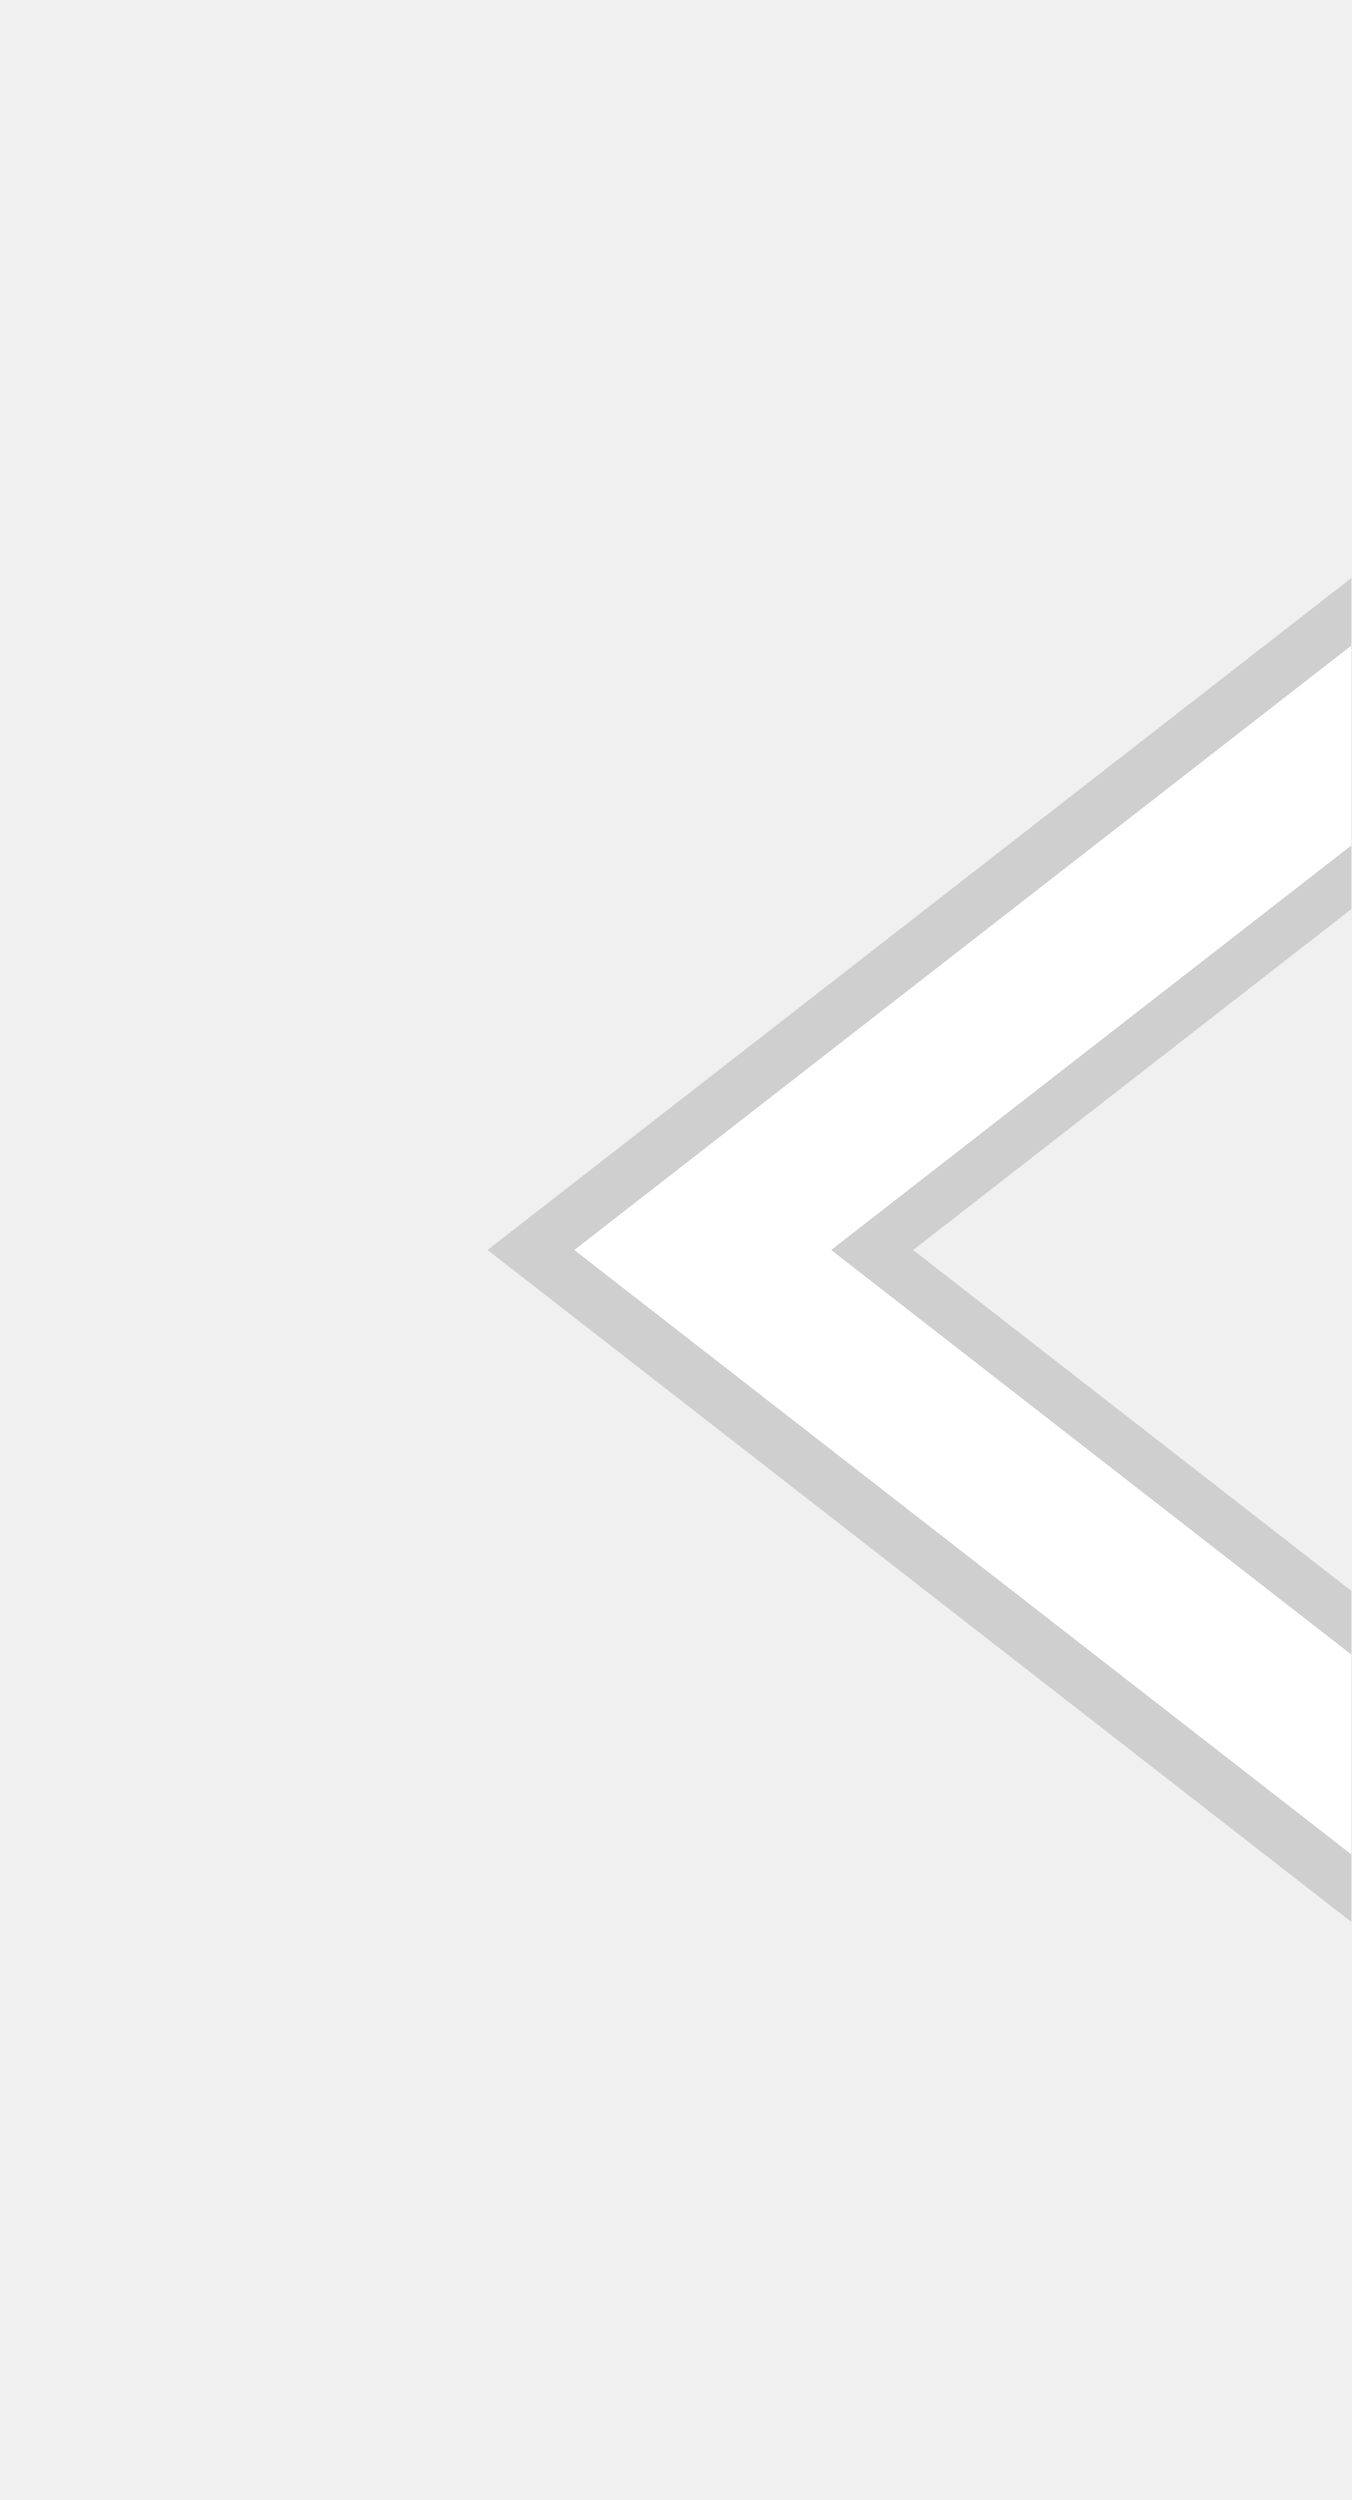
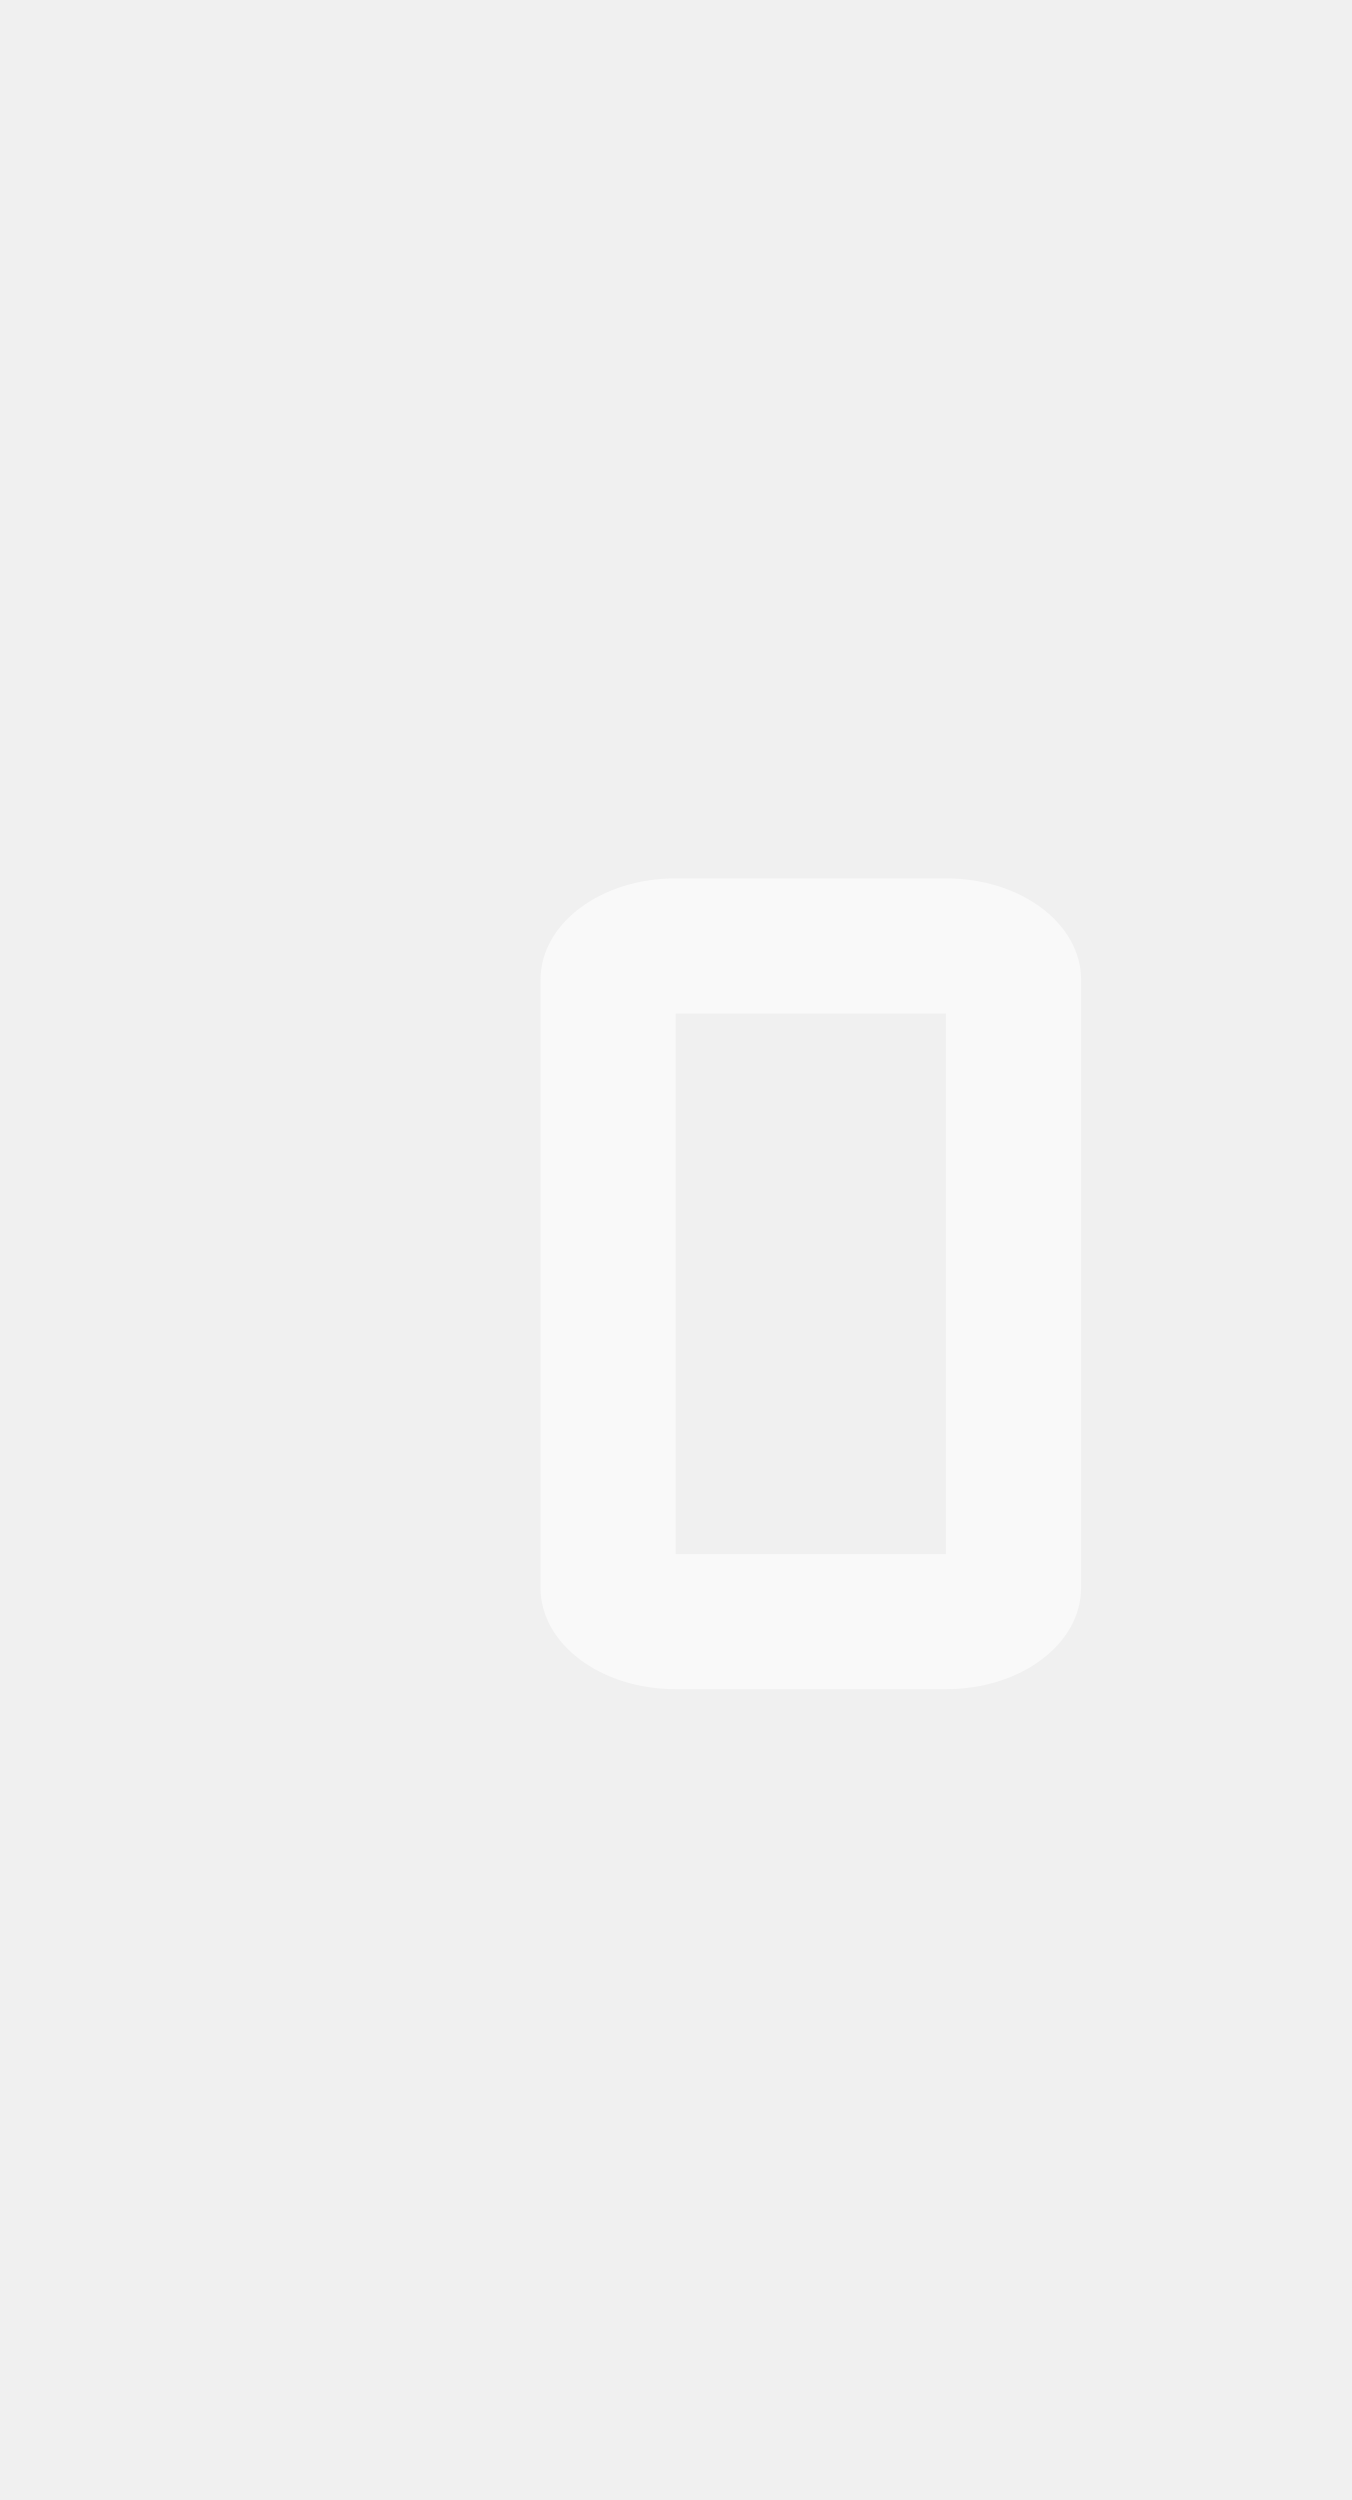
- <svg xmlns="http://www.w3.org/2000/svg" width="20" height="37" id="svg2" version="1.1">
-   <defs id="defs4">
-     <clipPath clipPathUnits="userSpaceOnUse" id="clipPath4219">
-       <rect y="1015.362" x="20" height="37" width="20" id="rect4221" style="opacity:0.12;color:#000000;fill:#ff00ff;fill-opacity:1;fill-rule:nonzero;stroke:none;stroke-width:1;marker:none;visibility:visible;display:inline;overflow:visible;enable-background:accumulate" />
+ <svg xmlns="http://www.w3.org/2000/svg" width="20" height="37">
+   <defs>
+     <clipPath>
+       <rect y="1015.36" x="20" height="37" width="20" opacity="0.12" fill="#ff00ff" color="#000000" />
+     </clipPath>
+     <clipPath>
+       <rect y="1033.36" x="20" height="19" width="10" opacity="0.12" fill="#ff00ff" color="#000000" />
    </clipPath>
  </defs>
-   <g id="layer1" transform="translate(0,-1015.362)">
-     <path style="opacity:0.14;fill:#000000;stroke:none" d="M 20 8.555 L 7.215 18.5 L 20 28.445 L 20 23.545 L 13.514 18.5 L 20 13.455 L 20 8.555 z " transform="translate(0,1015.362)" id="path5730" />
-     <path style="fill:#ffffff;stroke:none" d="m 20,1024.917 0,2.957 -7.699,5.988 7.699,5.988 0,2.957 L 8.5,1033.862 20,1024.917 Z" id="path4079" />
+   <g transform="translate(0,-1015.362)">
+     <path d="m 10,1028.362 c -1.108,0 -2,0.669 -2,1.5 l 0,9 c 0,0.831 0.892,1.5 2,1.5 l 4,0 c 1.108,0 2,-0.669 2,-1.5 l 0,-9 c 0,-0.831 -0.892,-1.5 -2,-1.5 l -4,0 z m 0,2 4,0 0,8 -4,0 0,-8 z" fill="#f9f9f9" />
  </g>
</svg>
